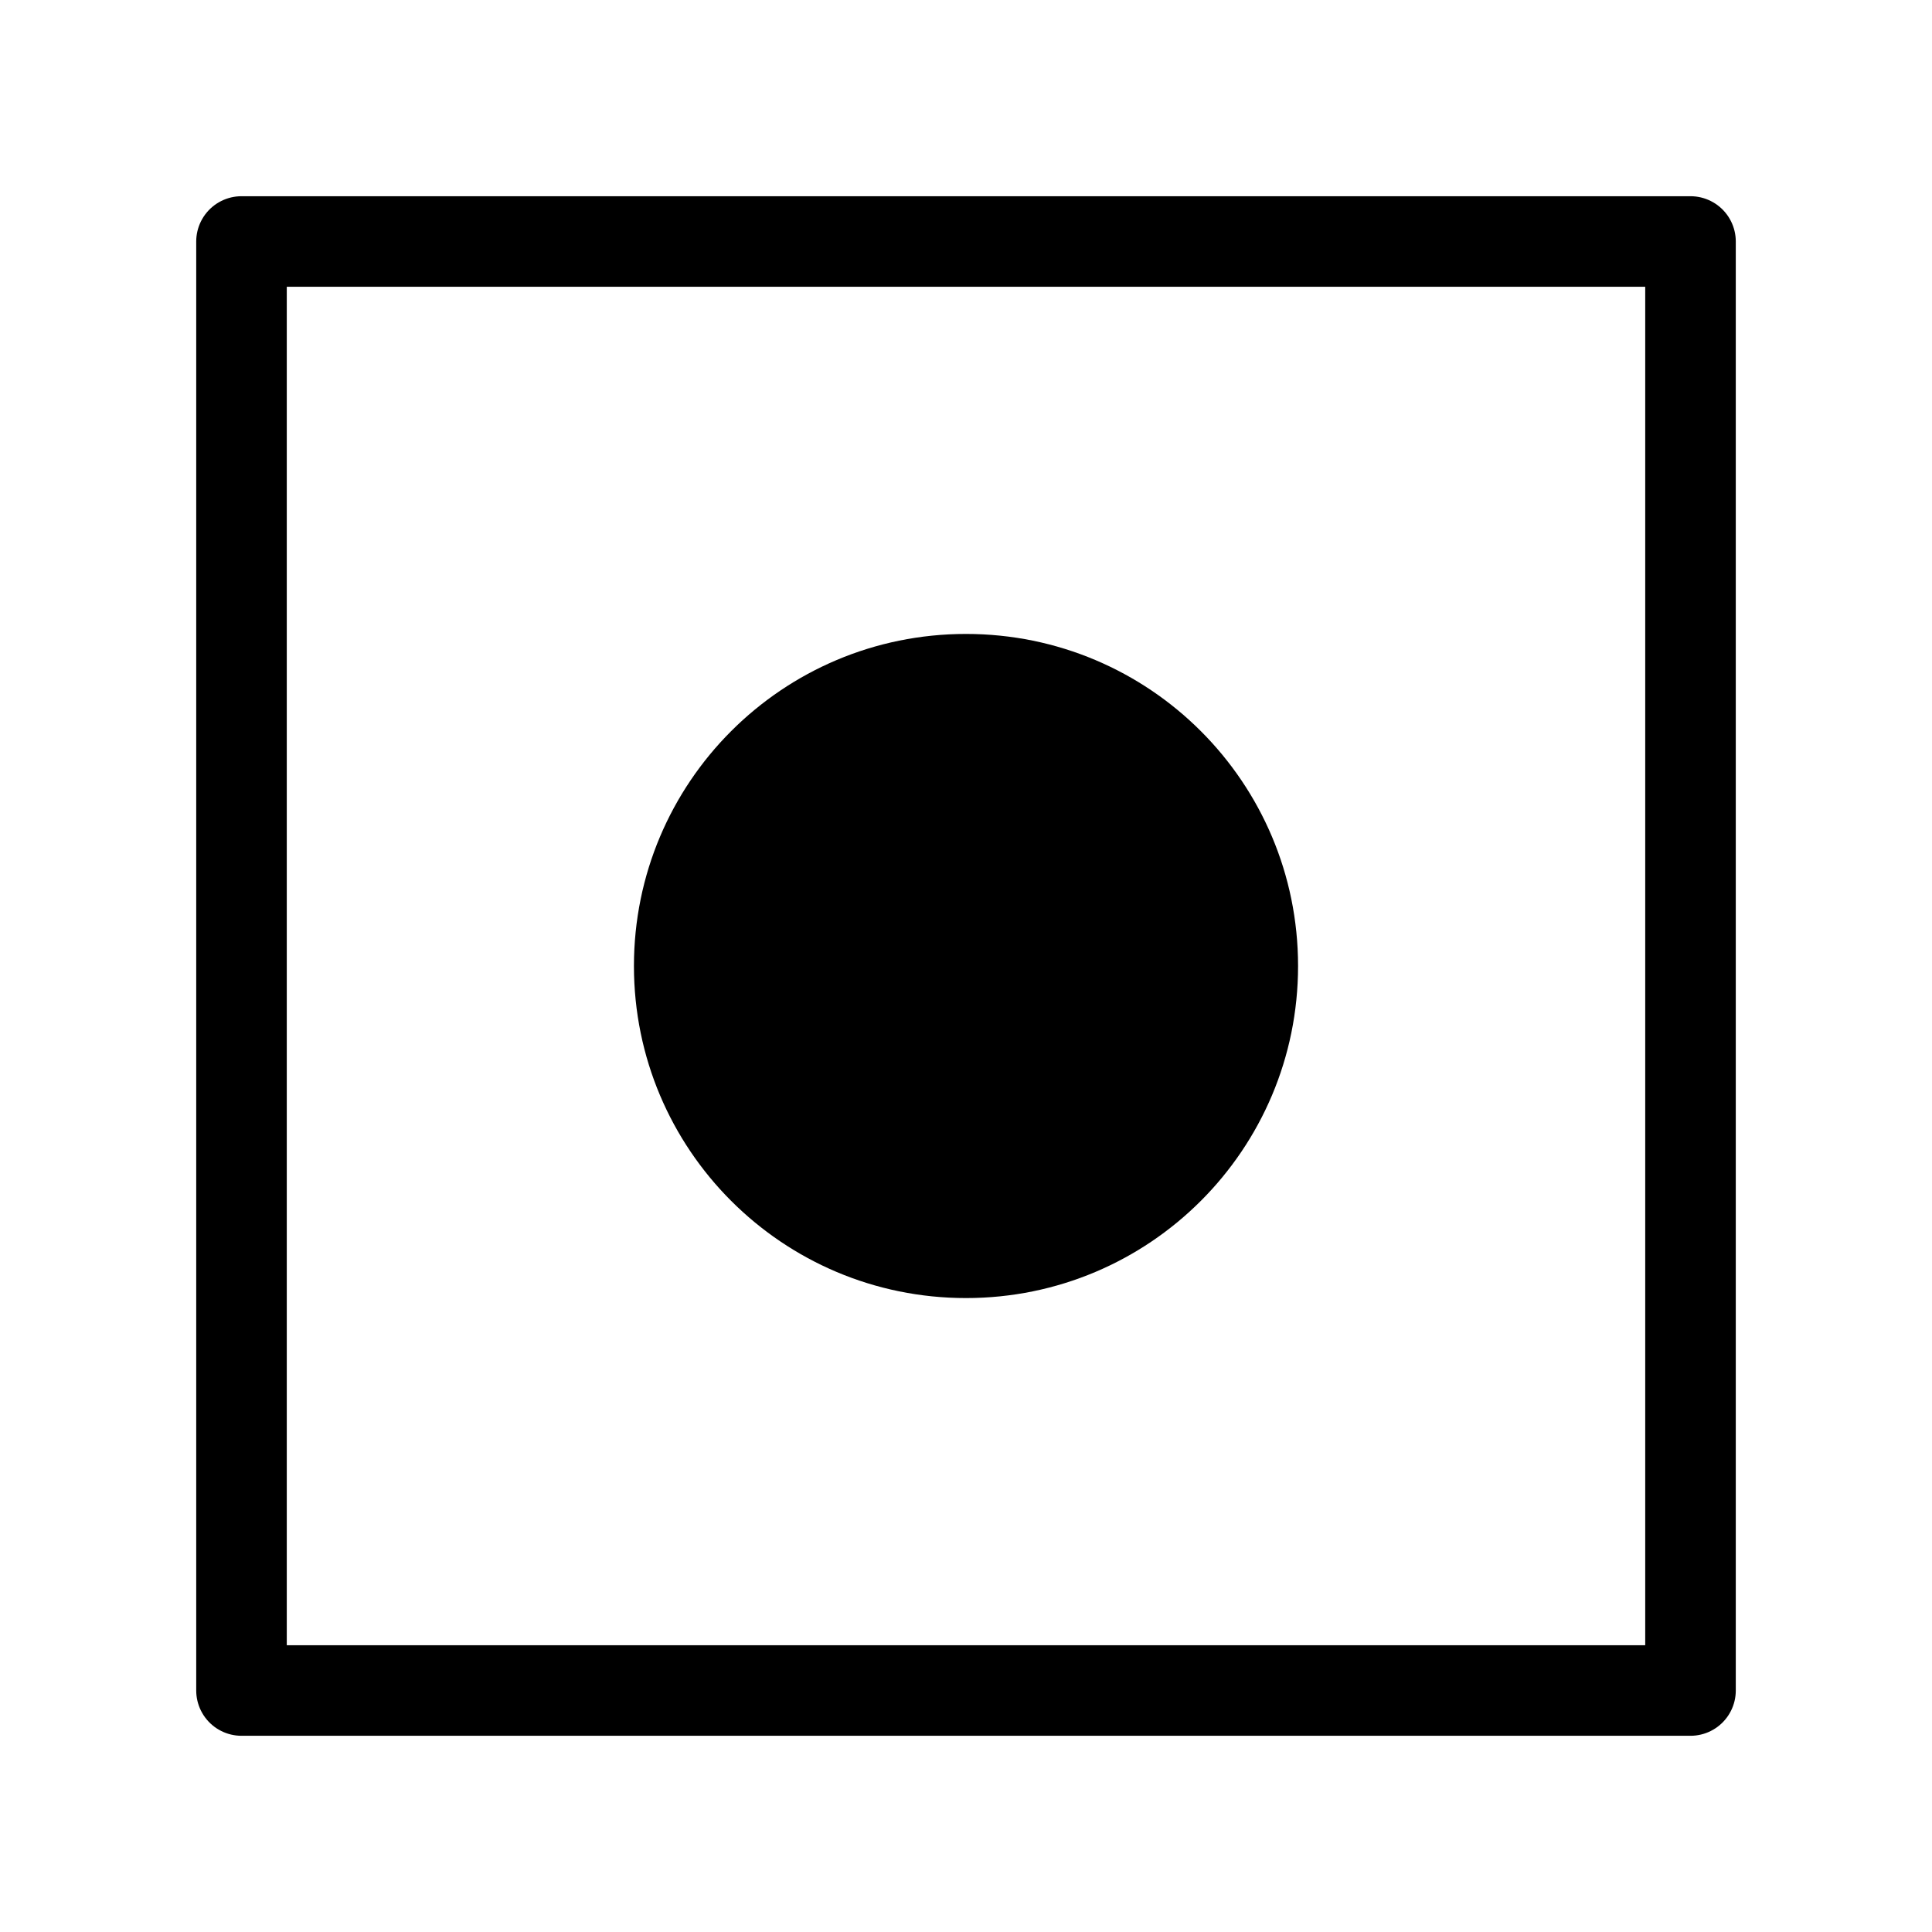
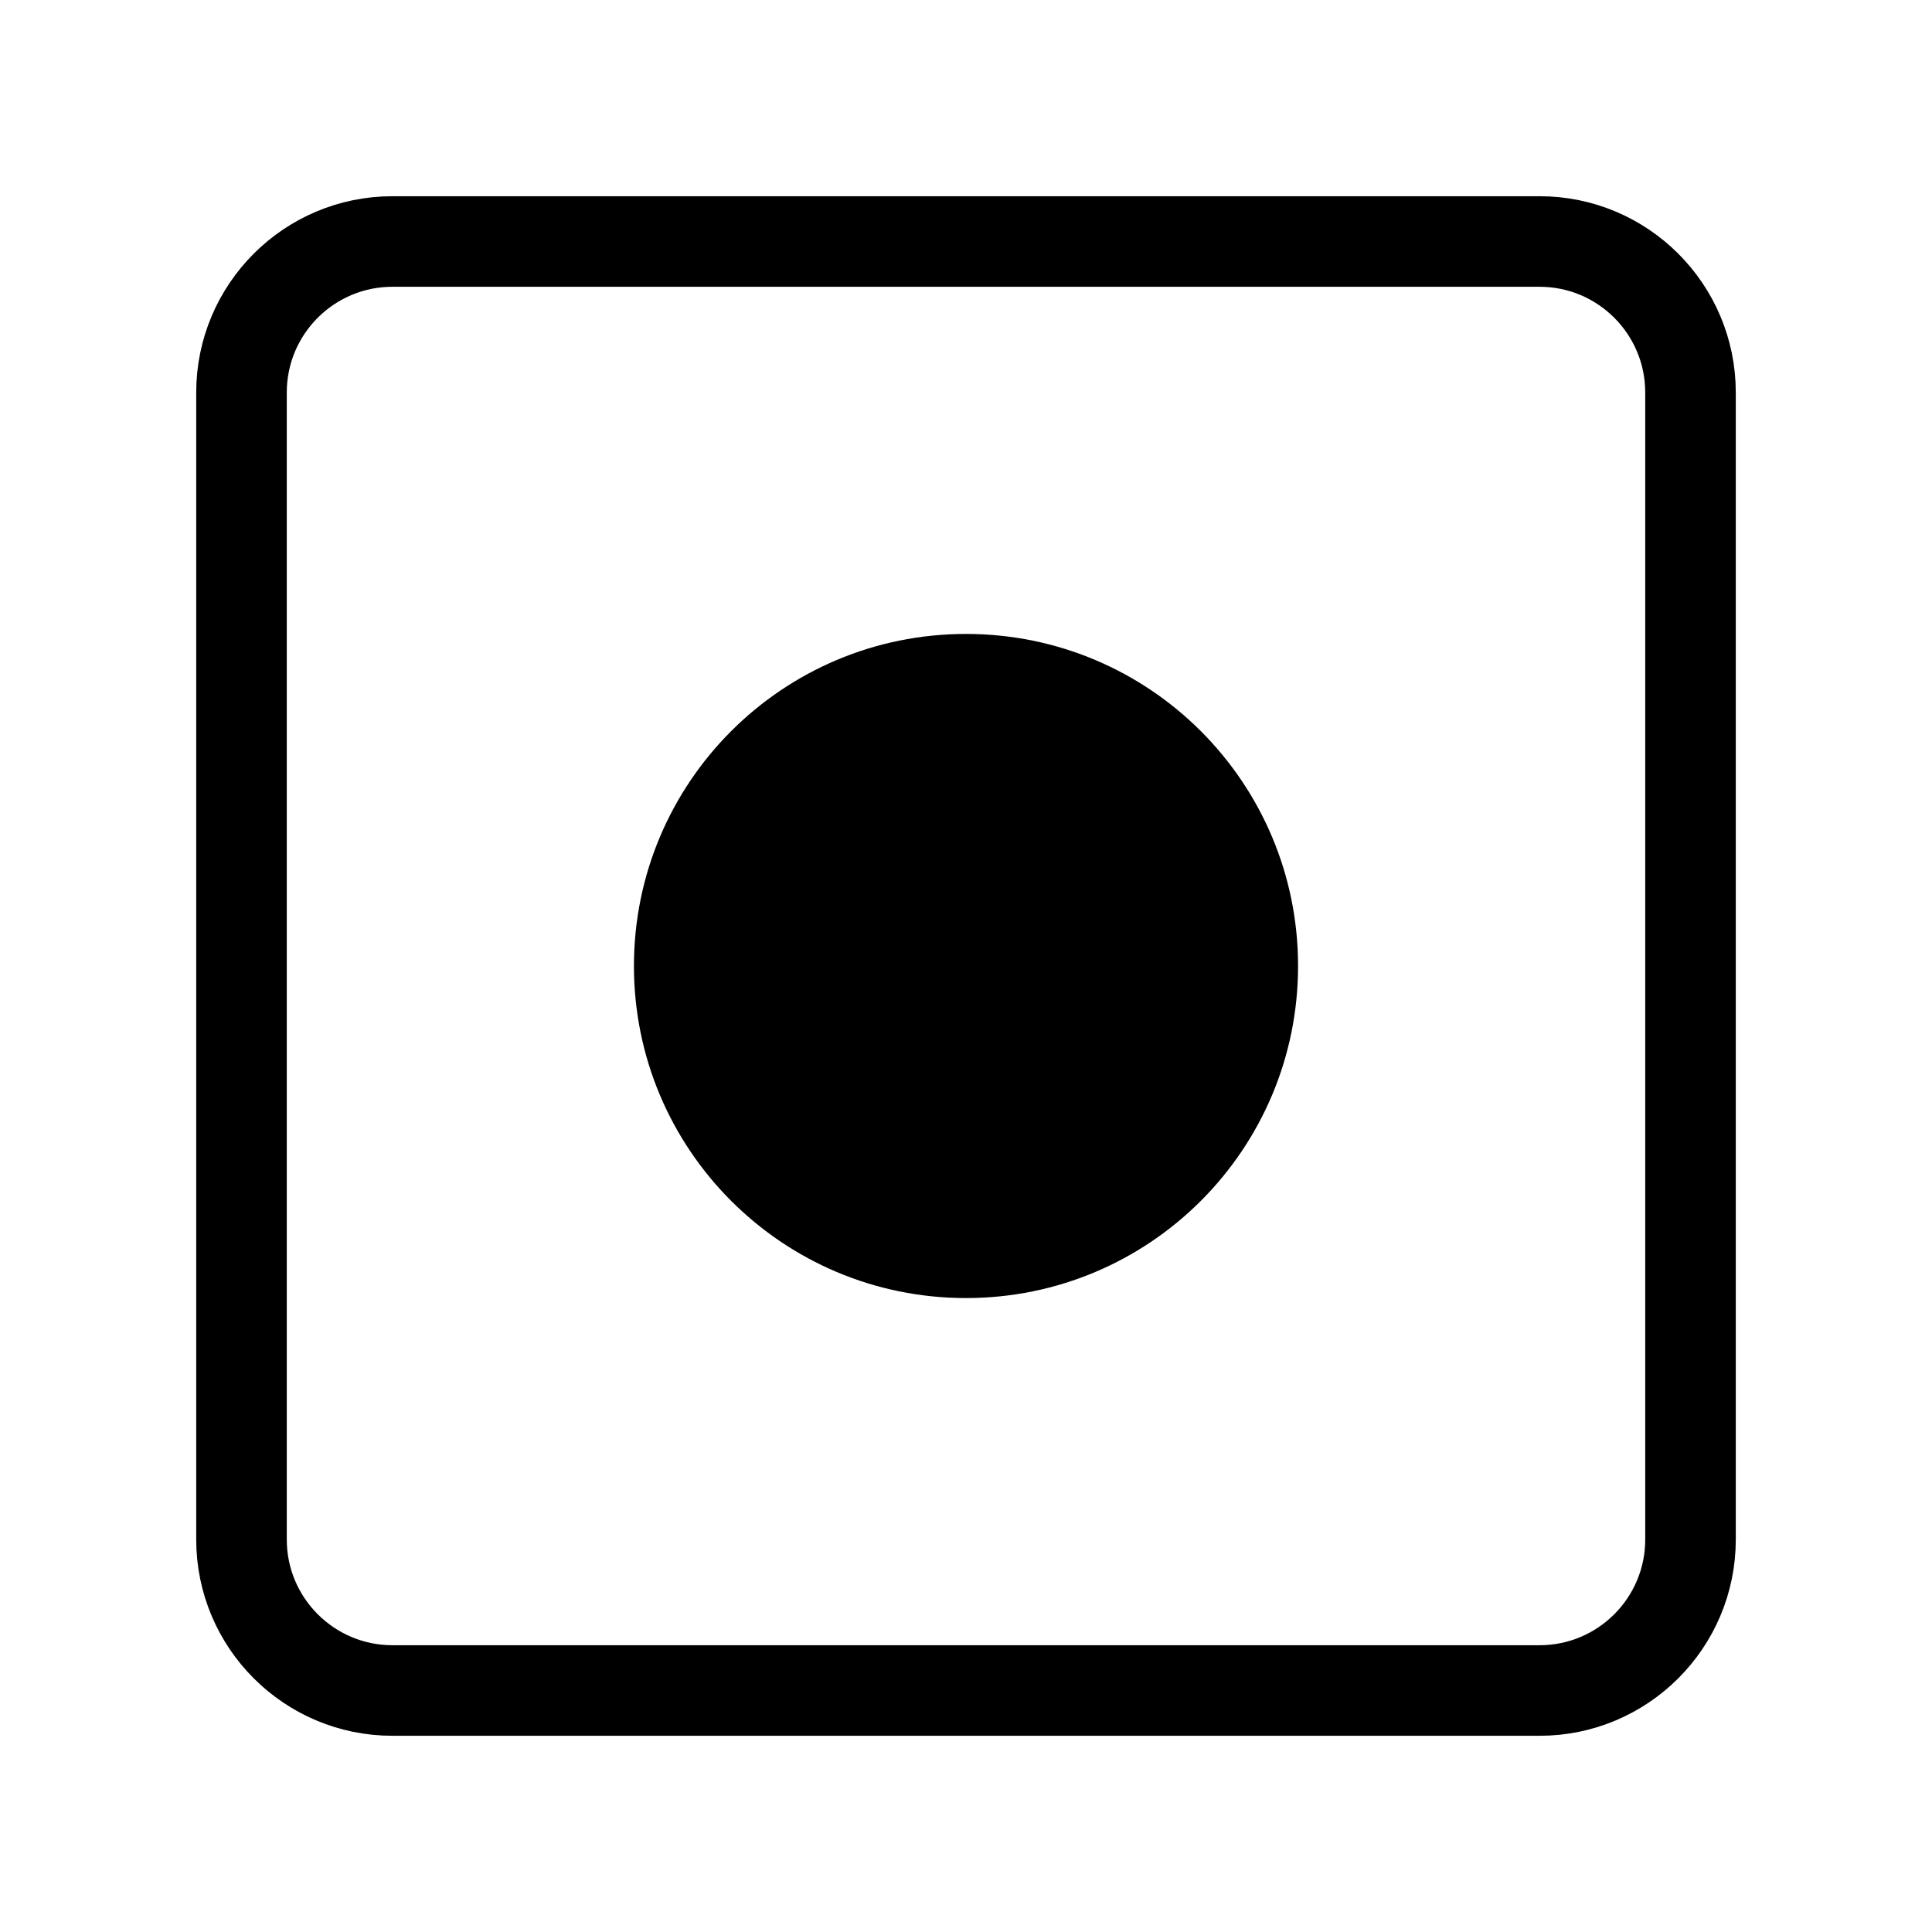
<svg xmlns="http://www.w3.org/2000/svg" viewBox="0 0 64 64" width="64" height="64" fill="none" stroke="currentColor" stroke-width="3" stroke-linecap="round" stroke-linejoin="round">
-   <path d="M13,56c-2.76,0 -5,0 -5,0v-48c0,0 2.24,0 5,0h38c2.76,0 5,0 5,0v48c0,0 -2.24,0 -5,0z" />
+   <path d="M13,8h38c2.76,0 5,2.24 5,5v38c0,2.76 -2.24,5 -5,5h-38c-2.76,0 -5,-2.24 -5,-5v-38c0,-2.76 2.24,-5 5,-5z" />
  <path d="M21,32c0,-6.08 4.92,-11 11,-11c6.08,0 11,4.92 11,11c0,6.08 -4.92,11 -11,11c-6.08,0 -11,-4.92 -11,-11z" fill="currentColor" stroke="none" />
</svg>
